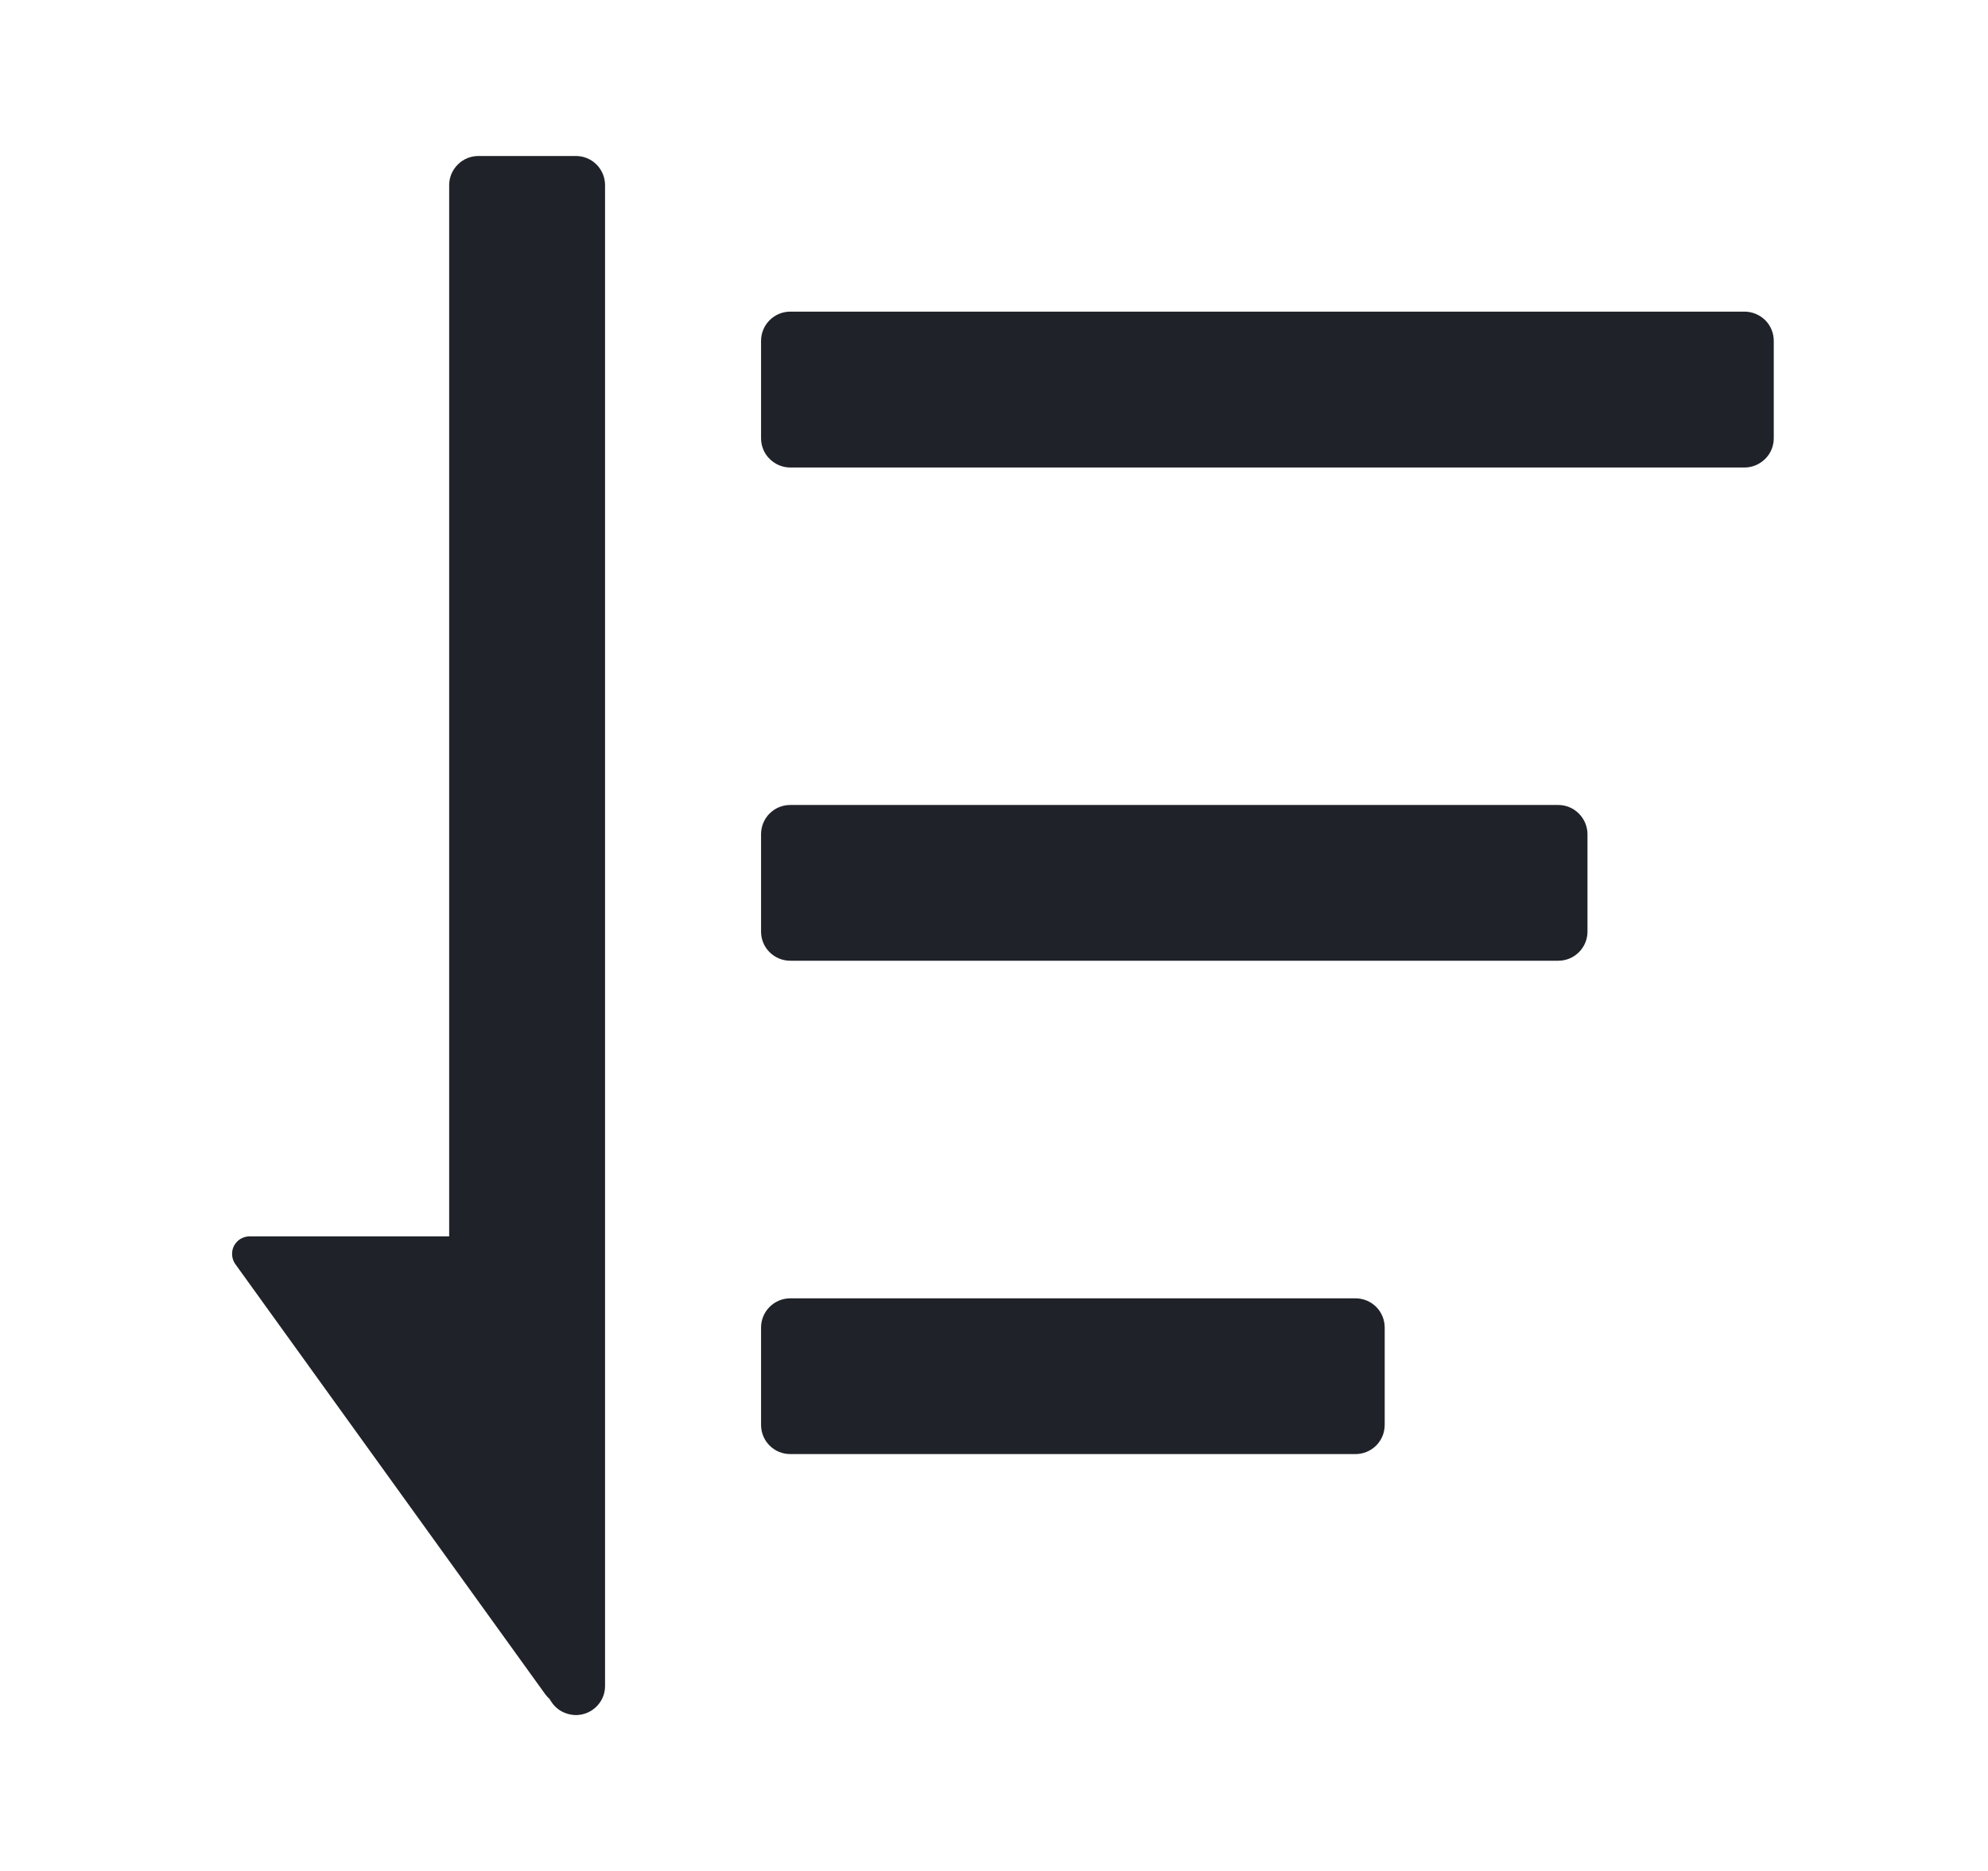
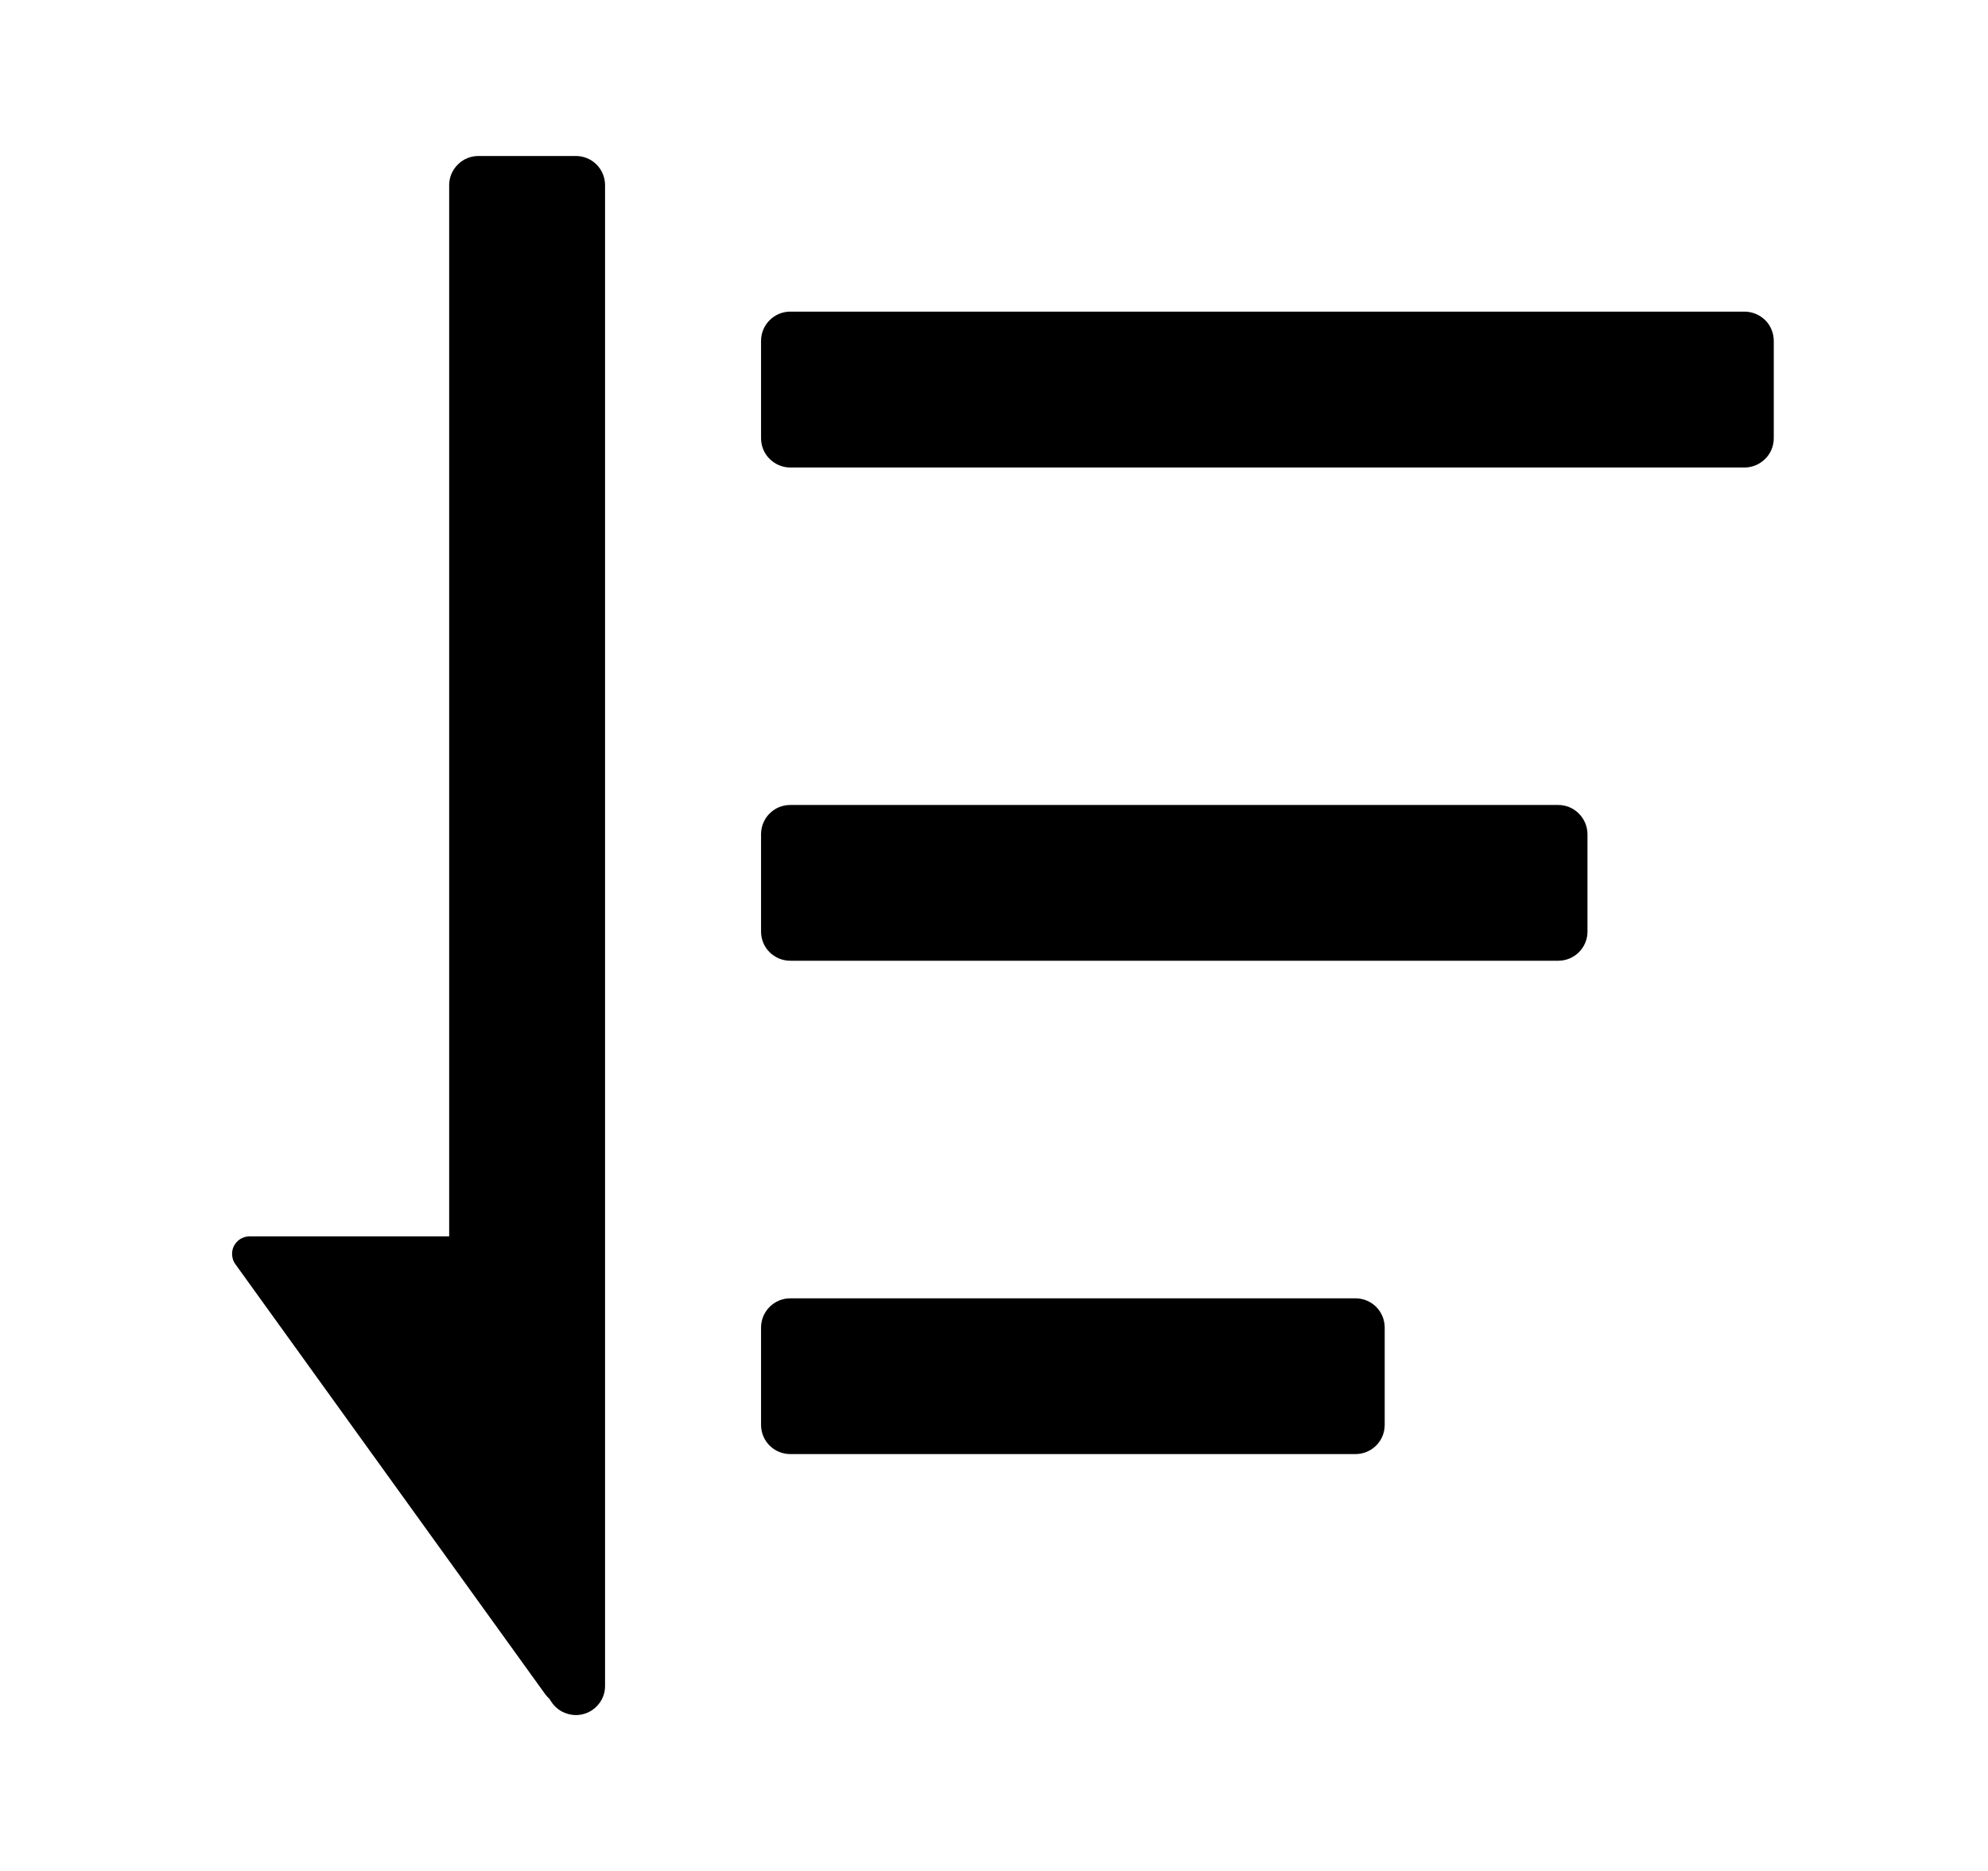
- <svg xmlns="http://www.w3.org/2000/svg" width="17" height="16" viewBox="0 0 17 16" fill="none">
-   <path d="M4.717 14.557C4.747 14.601 4.79 14.635 4.841 14.652C4.891 14.67 4.946 14.672 4.997 14.656C5.048 14.641 5.093 14.609 5.125 14.566C5.157 14.524 5.174 14.472 5.174 14.418V1.583C5.174 1.517 5.148 1.454 5.101 1.407C5.054 1.36 4.991 1.334 4.924 1.334H4.091C4.025 1.334 3.961 1.36 3.915 1.407C3.868 1.453 3.841 1.517 3.841 1.583V10.573H2.134C2.107 10.573 2.08 10.581 2.056 10.595C2.033 10.609 2.014 10.63 2.001 10.654C1.988 10.679 1.983 10.707 1.985 10.734C1.987 10.761 1.996 10.788 2.012 10.81L4.662 14.488C4.673 14.503 4.685 14.516 4.698 14.528L4.717 14.557ZM6.758 12.435C6.691 12.435 6.628 12.409 6.581 12.362C6.534 12.315 6.508 12.252 6.508 12.185V11.353C6.508 11.215 6.62 11.103 6.758 11.103H11.591C11.657 11.103 11.721 11.129 11.768 11.176C11.815 11.223 11.841 11.287 11.841 11.353V12.185C11.841 12.252 11.815 12.315 11.768 12.362C11.721 12.409 11.657 12.435 11.591 12.435H6.758ZM6.508 7.967C6.508 8.105 6.62 8.216 6.758 8.216H13.325C13.463 8.216 13.575 8.105 13.575 7.967V7.134C13.575 7.068 13.548 7.004 13.501 6.957C13.454 6.91 13.391 6.884 13.325 6.884H6.758C6.691 6.884 6.628 6.91 6.581 6.957C6.534 7.004 6.508 7.068 6.508 7.134V7.967ZM6.758 3.998C6.691 3.998 6.628 3.971 6.581 3.924C6.534 3.878 6.508 3.814 6.508 3.748V2.915C6.508 2.777 6.62 2.665 6.758 2.665L14.918 2.665C14.984 2.665 15.048 2.692 15.095 2.738C15.142 2.785 15.168 2.849 15.168 2.915V3.748C15.168 3.814 15.142 3.878 15.095 3.924C15.048 3.971 14.984 3.998 14.918 3.998L6.758 3.998Z" fill="#1F2329" />
+ <svg xmlns="http://www.w3.org/2000/svg" width="17" height="16" viewBox="0 0 17 16" fill="currentColor">
+   <path d="M4.717 14.557C4.747 14.601 4.79 14.635 4.841 14.652C4.891 14.67 4.946 14.672 4.997 14.656C5.048 14.641 5.093 14.609 5.125 14.566C5.157 14.524 5.174 14.472 5.174 14.418V1.583C5.174 1.517 5.148 1.454 5.101 1.407C5.054 1.36 4.991 1.334 4.924 1.334H4.091C4.025 1.334 3.961 1.36 3.915 1.407C3.868 1.453 3.841 1.517 3.841 1.583V10.573H2.134C2.107 10.573 2.08 10.581 2.056 10.595C2.033 10.609 2.014 10.63 2.001 10.654C1.988 10.679 1.983 10.707 1.985 10.734C1.987 10.761 1.996 10.788 2.012 10.81L4.662 14.488C4.673 14.503 4.685 14.516 4.698 14.528L4.717 14.557ZM6.758 12.435C6.691 12.435 6.628 12.409 6.581 12.362C6.534 12.315 6.508 12.252 6.508 12.185V11.353C6.508 11.215 6.62 11.103 6.758 11.103H11.591C11.657 11.103 11.721 11.129 11.768 11.176C11.815 11.223 11.841 11.287 11.841 11.353V12.185C11.841 12.252 11.815 12.315 11.768 12.362C11.721 12.409 11.657 12.435 11.591 12.435H6.758ZM6.508 7.967C6.508 8.105 6.62 8.216 6.758 8.216H13.325C13.463 8.216 13.575 8.105 13.575 7.967V7.134C13.575 7.068 13.548 7.004 13.501 6.957C13.454 6.91 13.391 6.884 13.325 6.884H6.758C6.691 6.884 6.628 6.91 6.581 6.957C6.534 7.004 6.508 7.068 6.508 7.134V7.967ZM6.758 3.998C6.691 3.998 6.628 3.971 6.581 3.924C6.534 3.878 6.508 3.814 6.508 3.748V2.915C6.508 2.777 6.62 2.665 6.758 2.665L14.918 2.665C14.984 2.665 15.048 2.692 15.095 2.738C15.142 2.785 15.168 2.849 15.168 2.915V3.748C15.168 3.814 15.142 3.878 15.095 3.924C15.048 3.971 14.984 3.998 14.918 3.998L6.758 3.998Z" fill="currentColor" />
</svg>
